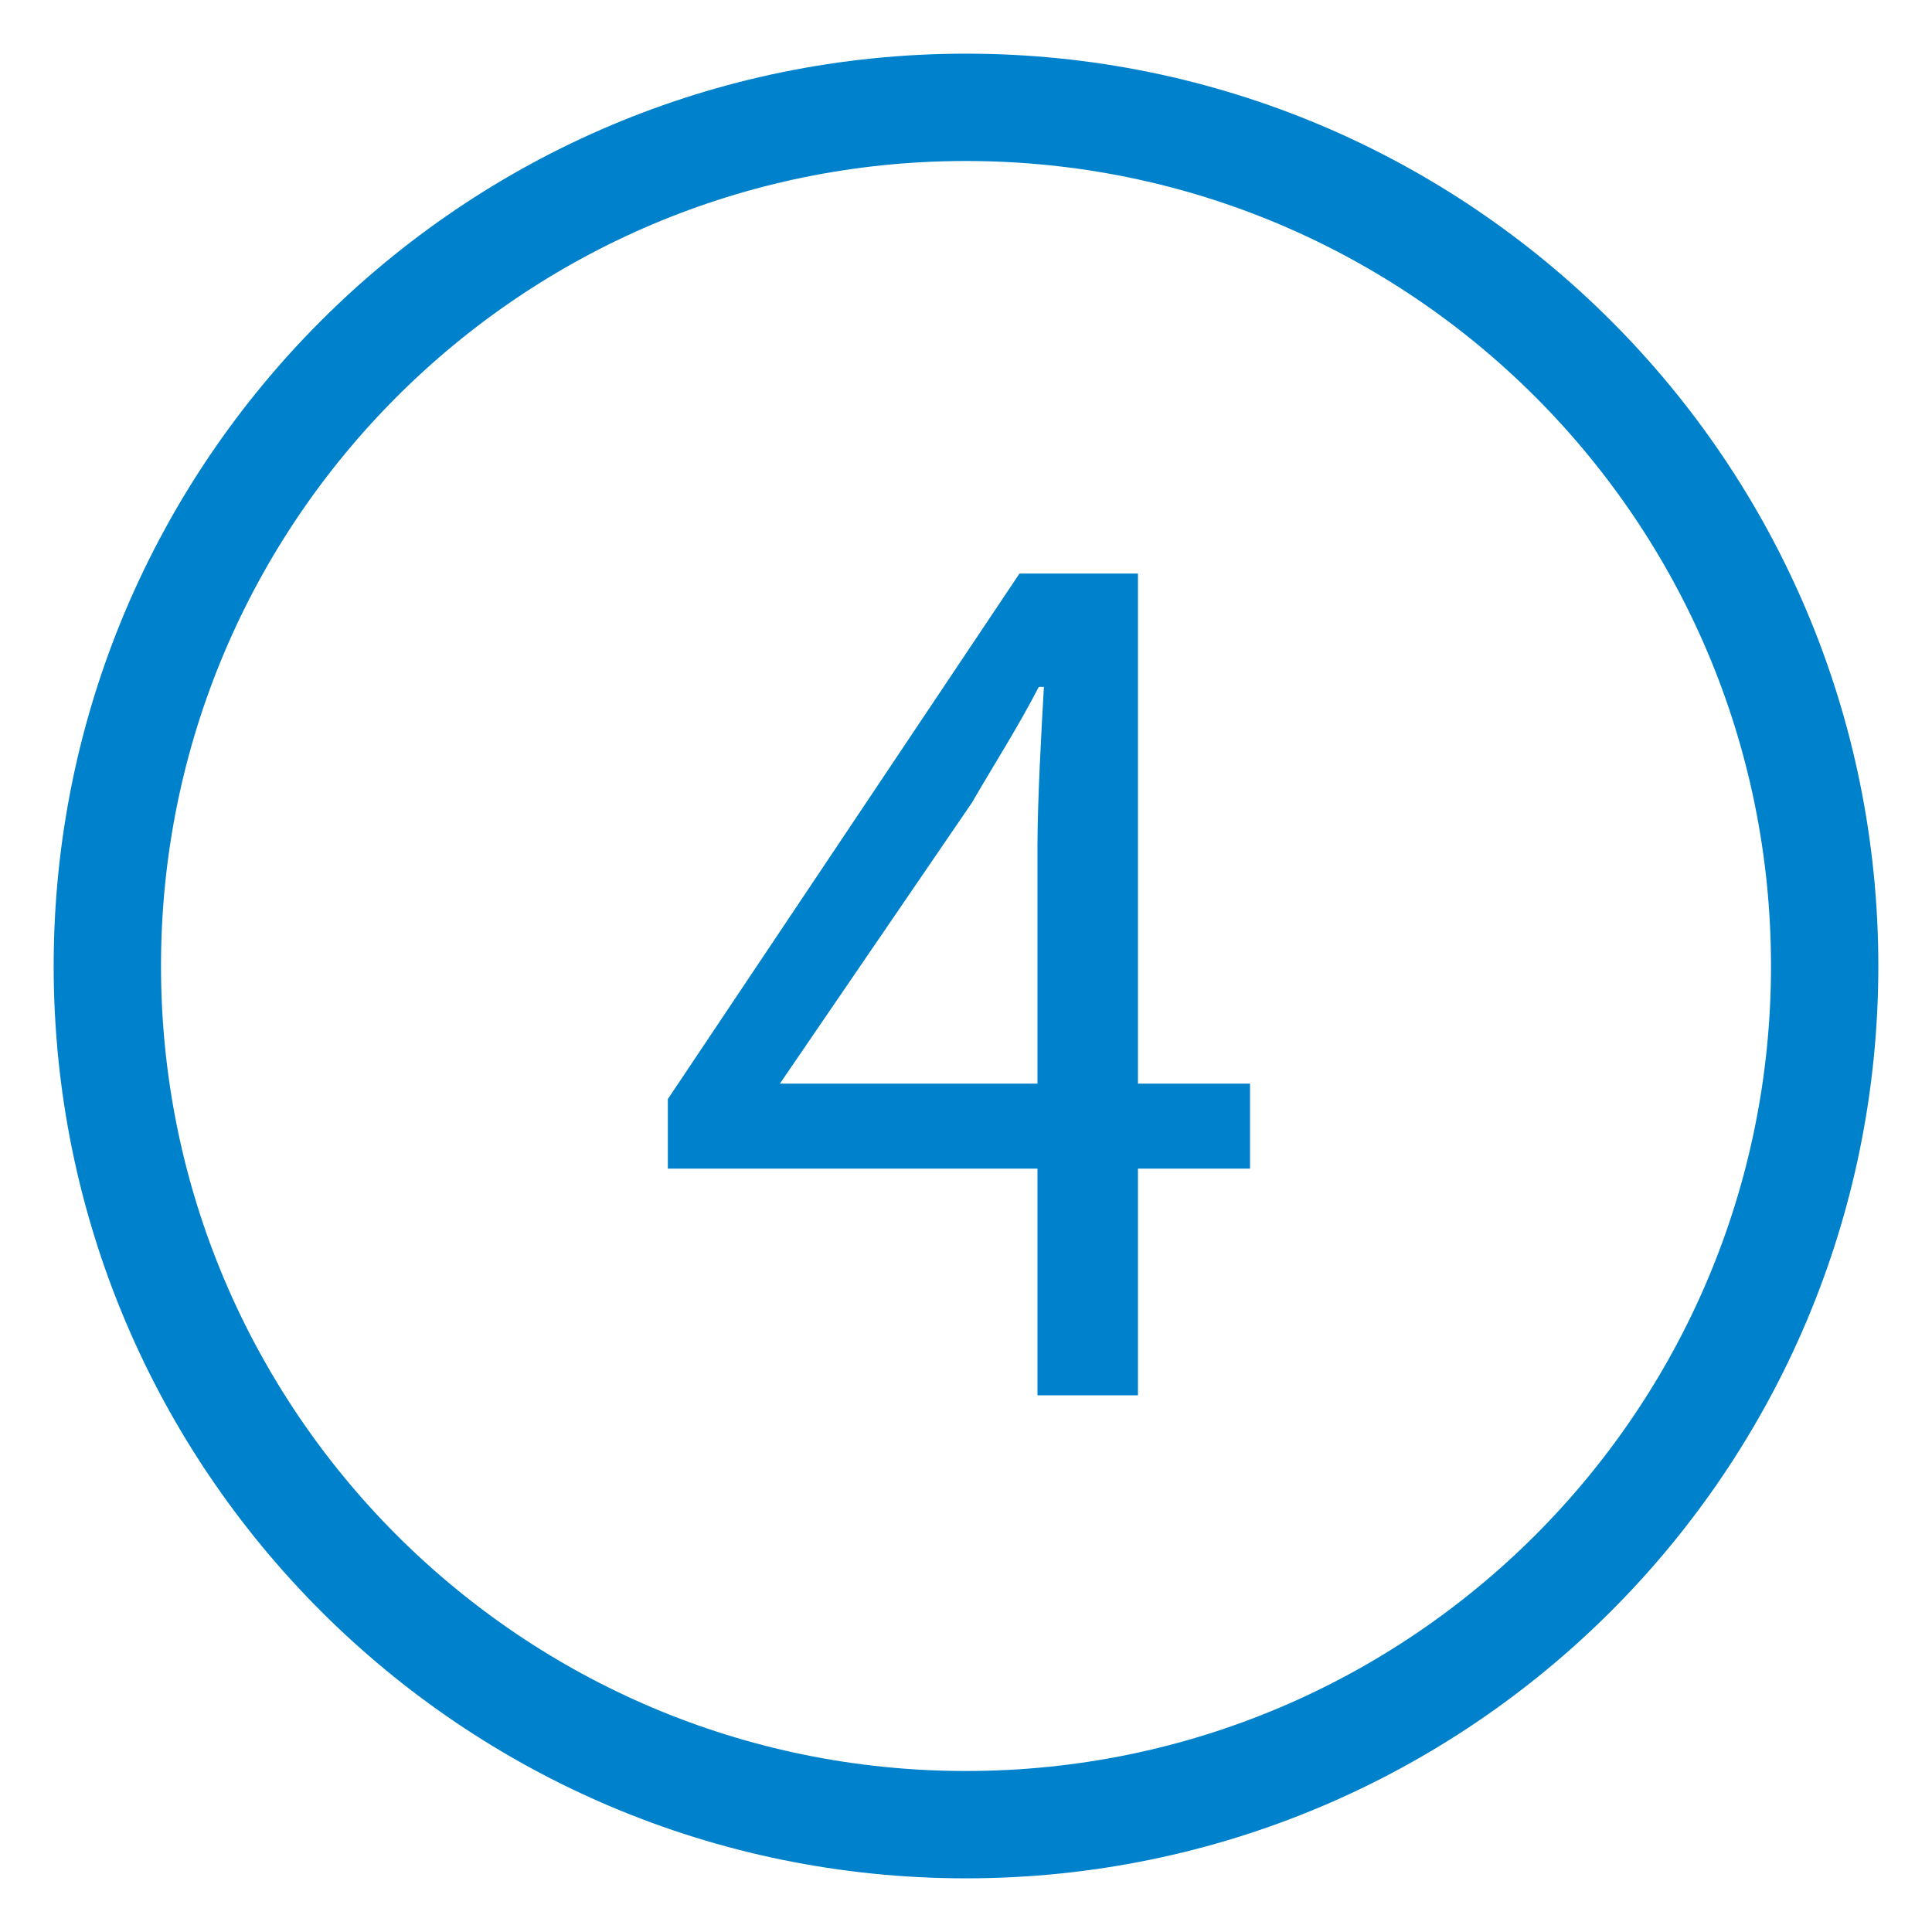
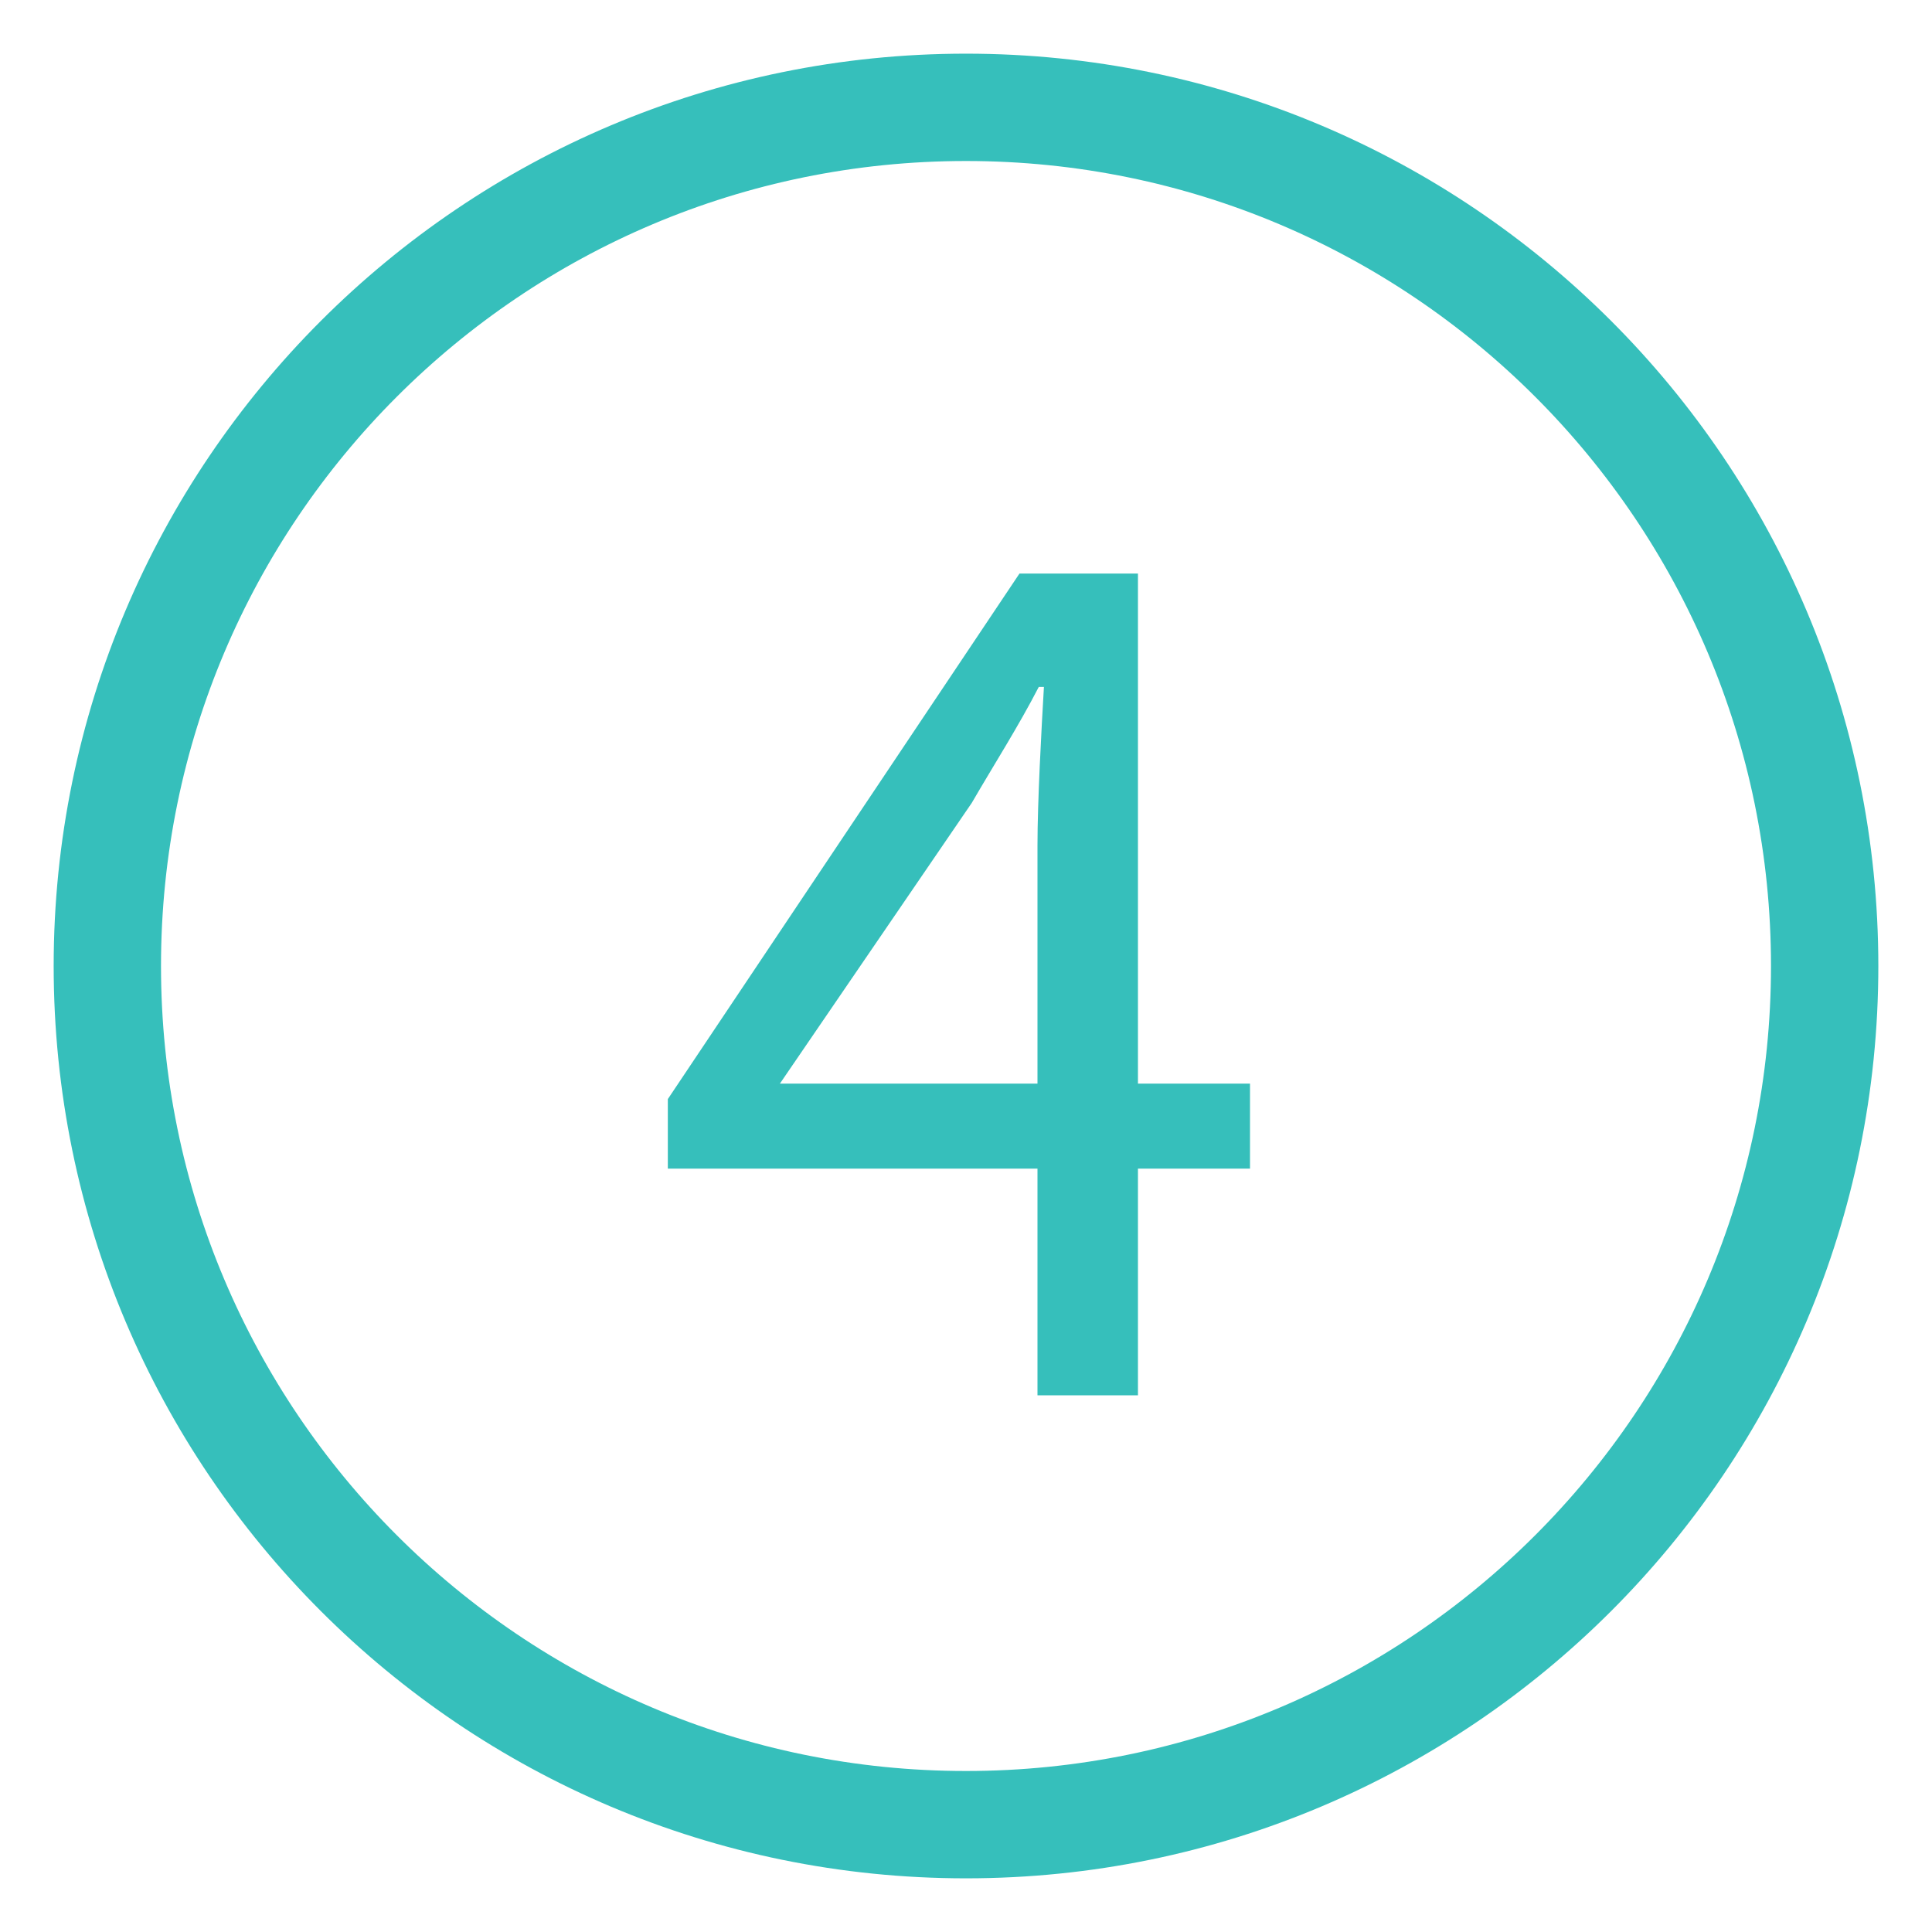
<svg xmlns="http://www.w3.org/2000/svg" width="18px" height="18px" viewBox="0 0 18 18" version="1.1">
  <defs />
  <g id="All-Screens" stroke="none" stroke-width="1" fill="none" fill-rule="evenodd">
    <g id="Flow-instructions" transform="translate(-303, -564)">
      <g id="step4" transform="translate(304, 565)">
-         <ellipse id="Oval" stroke="#0081CB" cx="8" cy="8" rx="8" ry="8" />
-         <path d="M6.266,9.096 L8.054,6.48 C8.27,6.108 8.486,5.772 8.678,5.4 L8.726,5.4 C8.702,5.808 8.666,6.468 8.666,6.876 L8.666,9.096 L6.266,9.096 Z M10.646,9.096 L9.602,9.096 L9.602,4.344 L8.498,4.344 L5.222,9.24 L5.222,9.888 L8.666,9.888 L8.666,12 L9.602,12 L9.602,9.888 L10.646,9.888 L10.646,9.096 Z" id="4" fill="#0081CB" />
+         <ellipse id="Oval" stroke="#36BFBB" cx="8" cy="8" rx="8" ry="8" />
+         <path d="M6.266,9.096 L8.054,6.48 C8.27,6.108 8.486,5.772 8.678,5.4 L8.726,5.4 C8.702,5.808 8.666,6.468 8.666,6.876 L8.666,9.096 L6.266,9.096 Z M10.646,9.096 L9.602,9.096 L9.602,4.344 L8.498,4.344 L5.222,9.24 L5.222,9.888 L8.666,9.888 L8.666,12 L9.602,12 L9.602,9.888 L10.646,9.888 L10.646,9.096 Z" id="4" fill="#36BFBB" />
      </g>
    </g>
  </g>
</svg>
